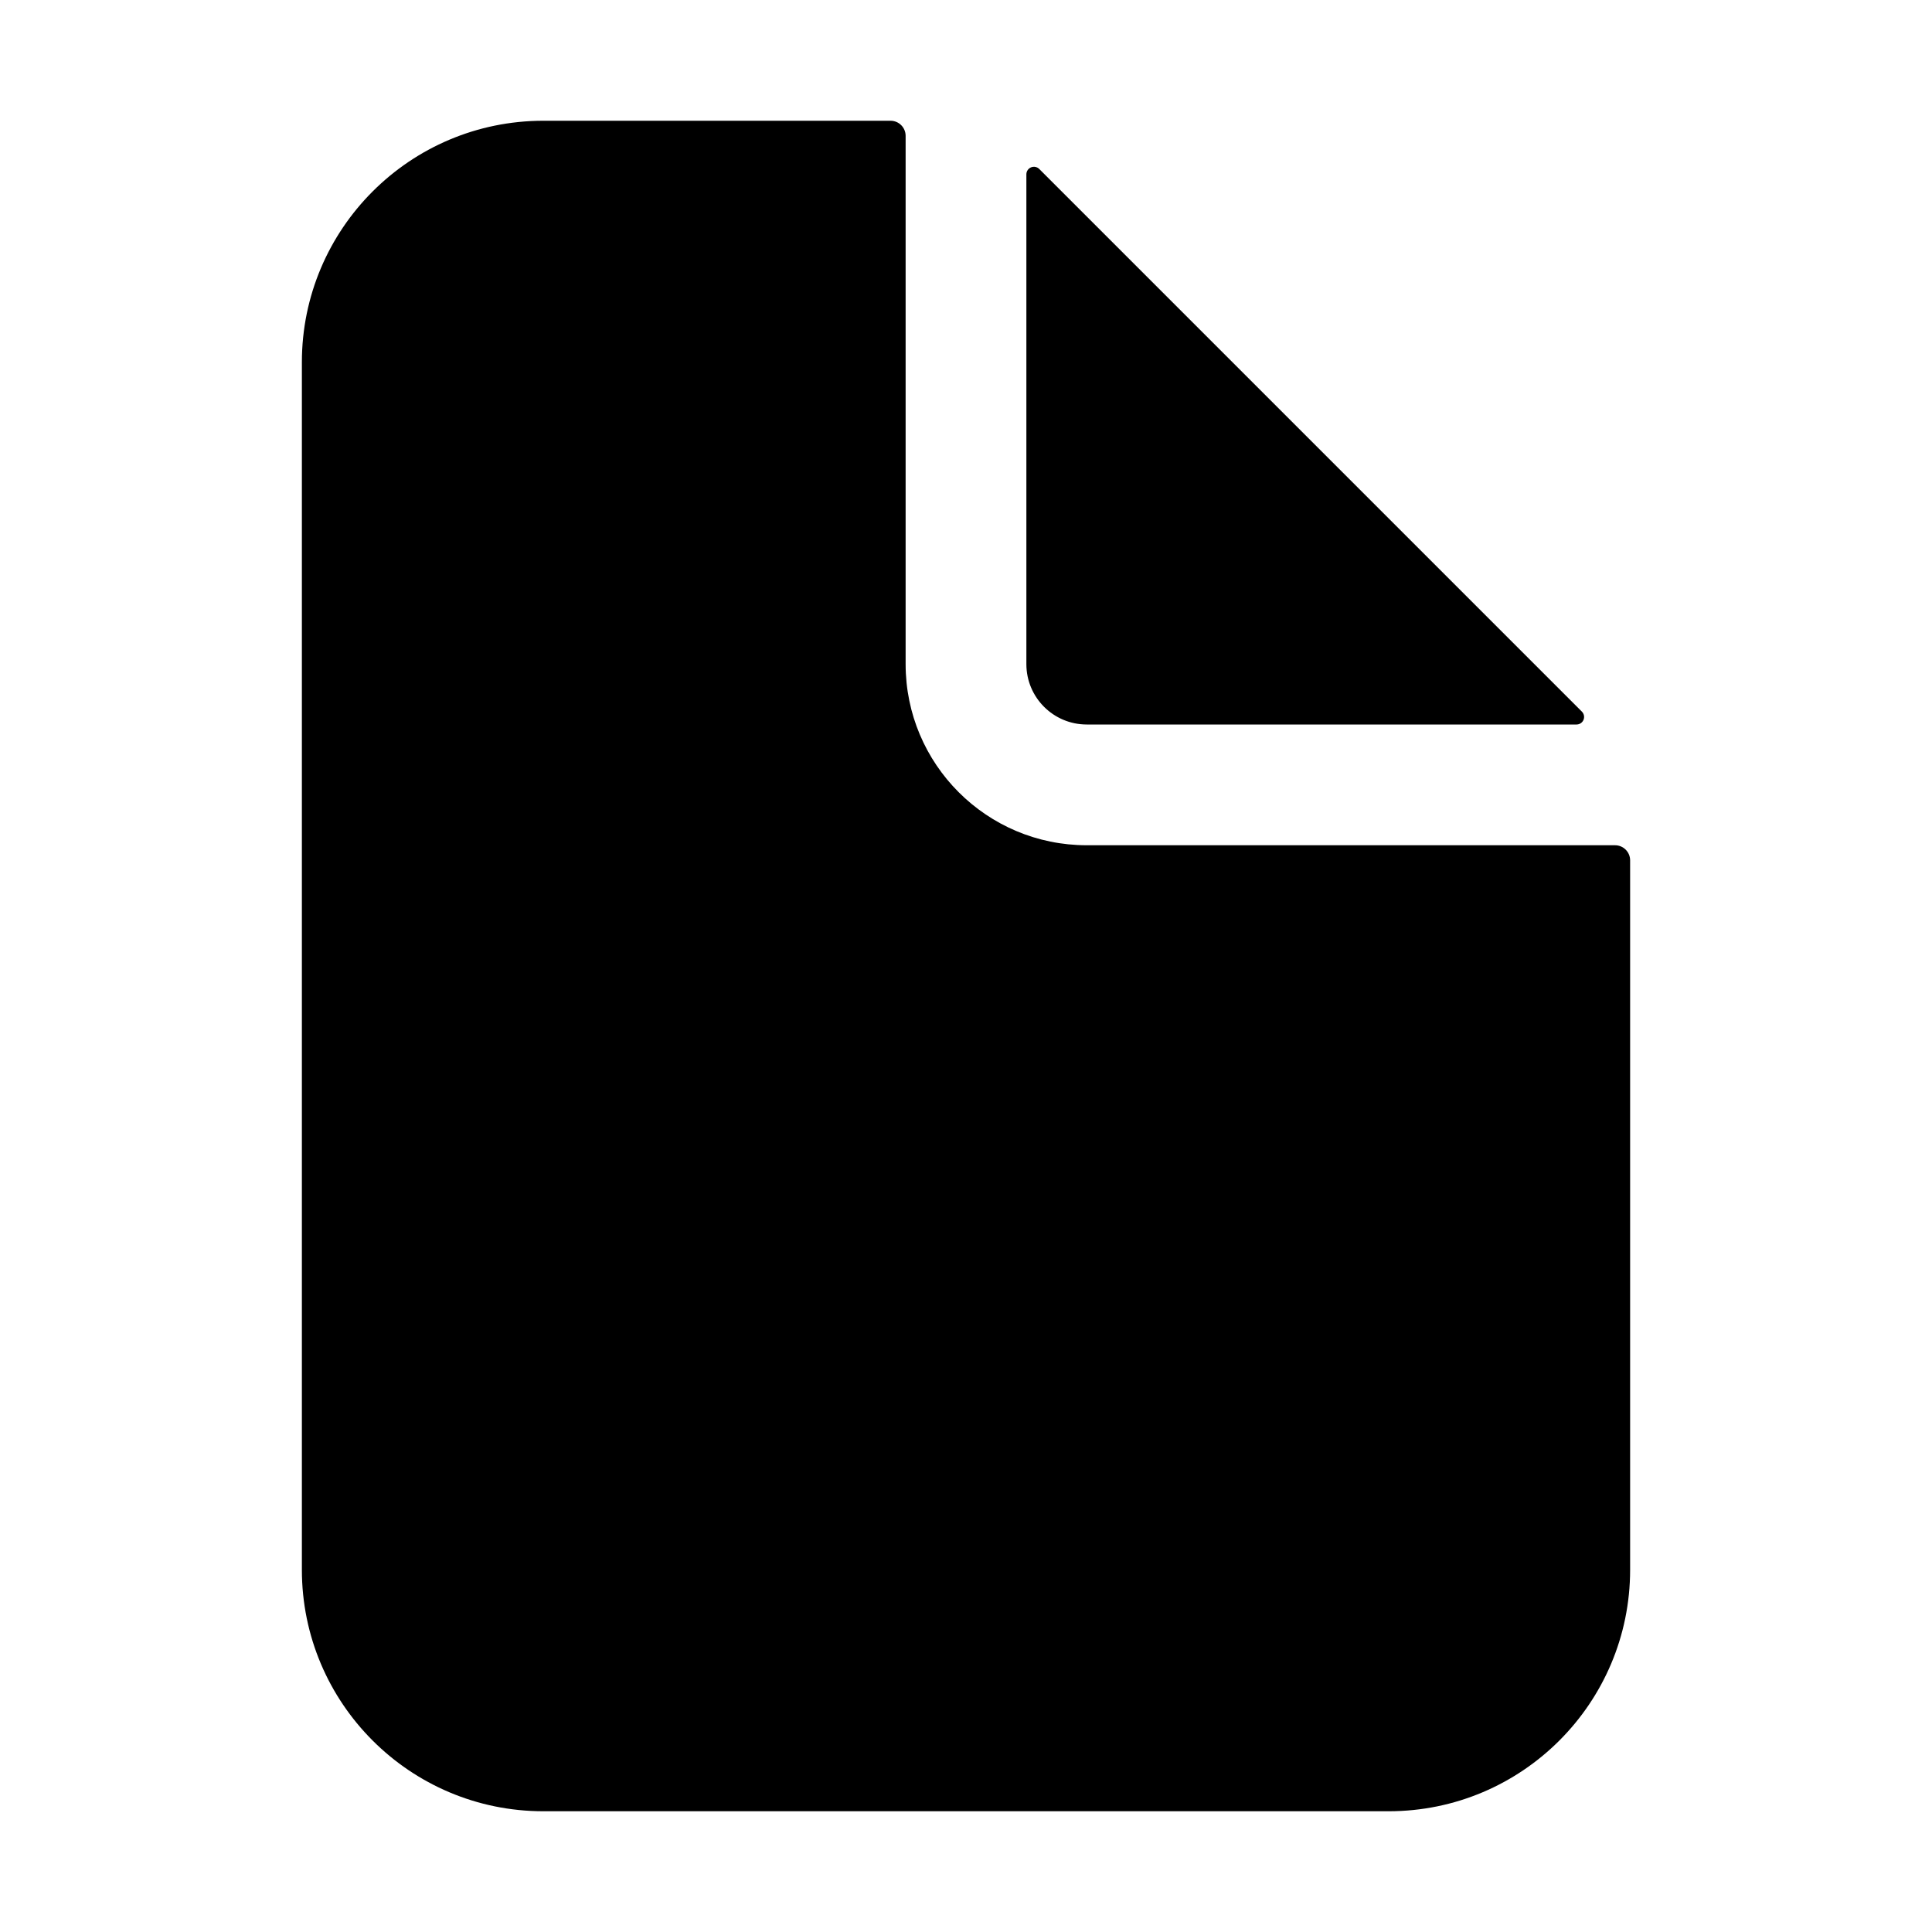
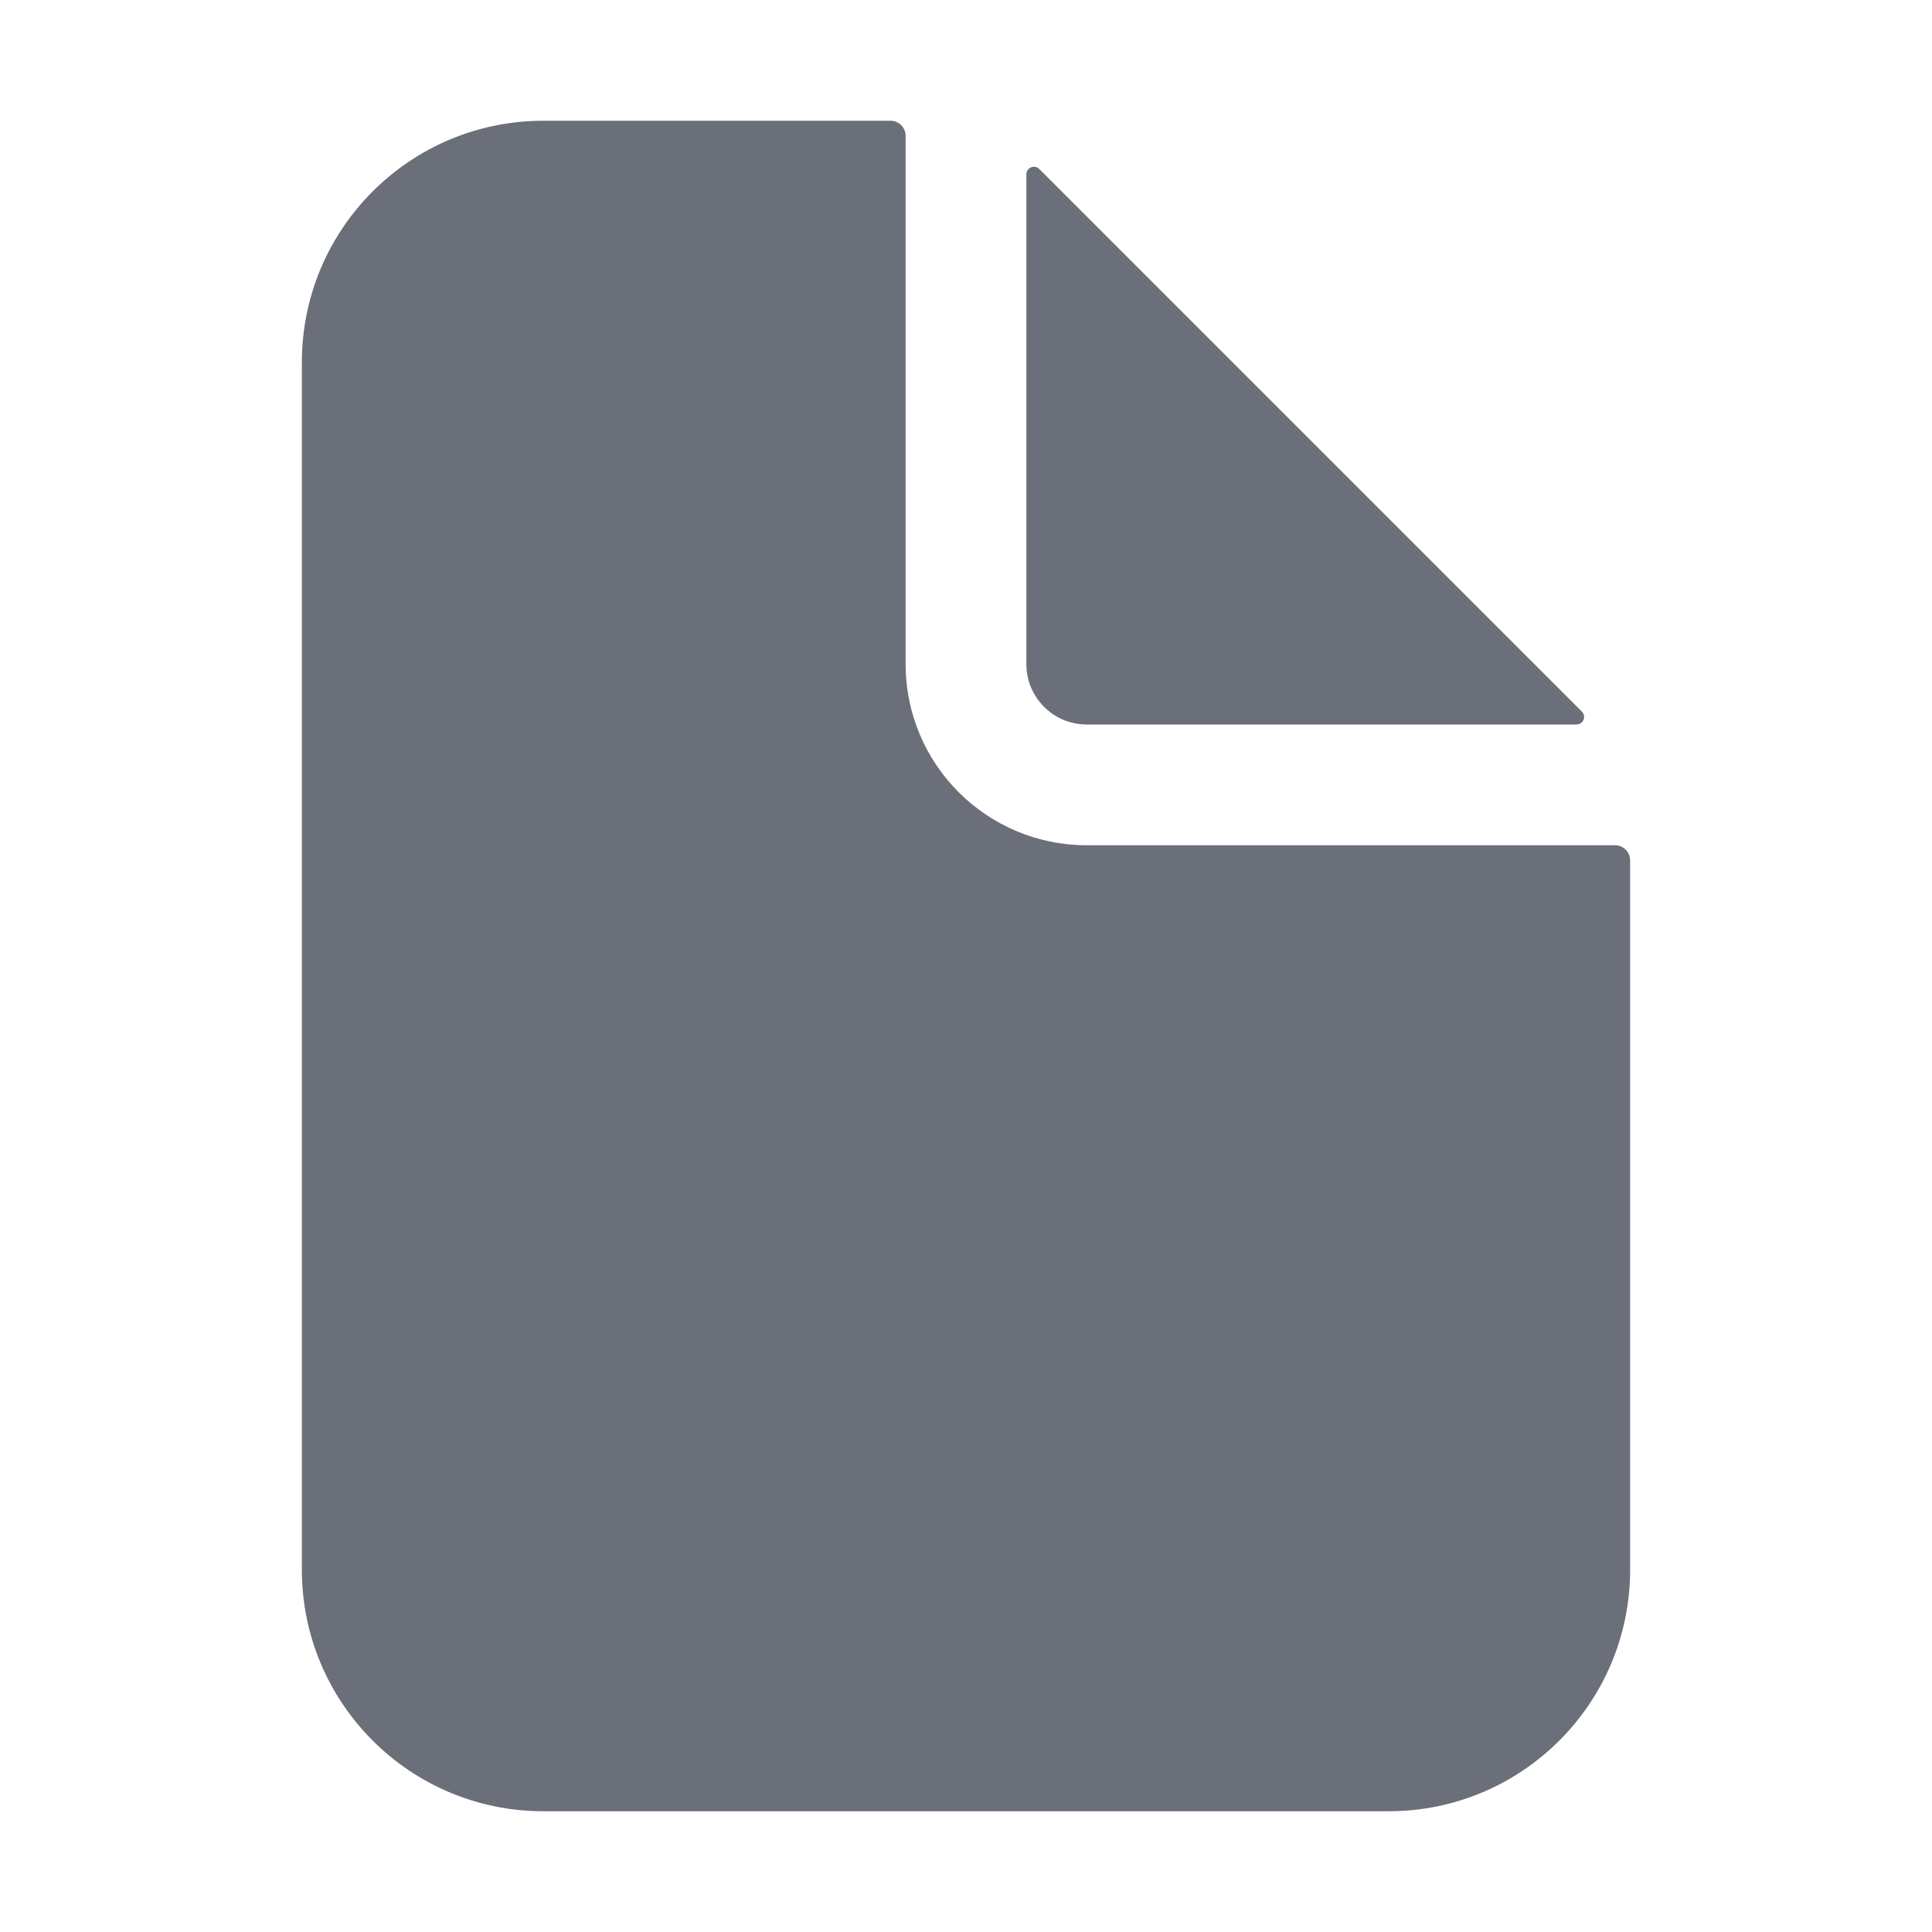
- <svg xmlns="http://www.w3.org/2000/svg" width="512" height="512" viewBox="0 0 512 512">
-   <path d="M428,224H288a48,48,0,0,1-48-48V36a4,4,0,0,0-4-4H144A64,64,0,0,0,80,96V416a64,64,0,0,0,64,64H368a64,64,0,0,0,64-64V228A4,4,0,0,0,428,224Z" />
-   <path d="M419.22,188.59,275.41,44.78A2,2,0,0,0,272,46.19V176a16,16,0,0,0,16,16H417.81A2,2,0,0,0,419.22,188.59Z" />
+ <svg xmlns="http://www.w3.org/2000/svg" width="512" height="512" viewBox="0 0 512 512" version="1.1" id="svg8">
+   <defs id="defs12" />
+   <path d="M428,224H288a48,48,0,0,1-48-48V36a4,4,0,0,0-4-4H144A64,64,0,0,0,80,96V416a64,64,0,0,0,64,64H368a64,64,0,0,0,64-64V228A4,4,0,0,0,428,224Z" id="path4" style="fill:#6b6f7a;fill-opacity:1" />
+   <path d="M419.22,188.59,275.41,44.78A2,2,0,0,0,272,46.19V176a16,16,0,0,0,16,16H417.81A2,2,0,0,0,419.22,188.59Z" id="path6" style="fill:#6b6f7a;fill-opacity:1" />
</svg>
